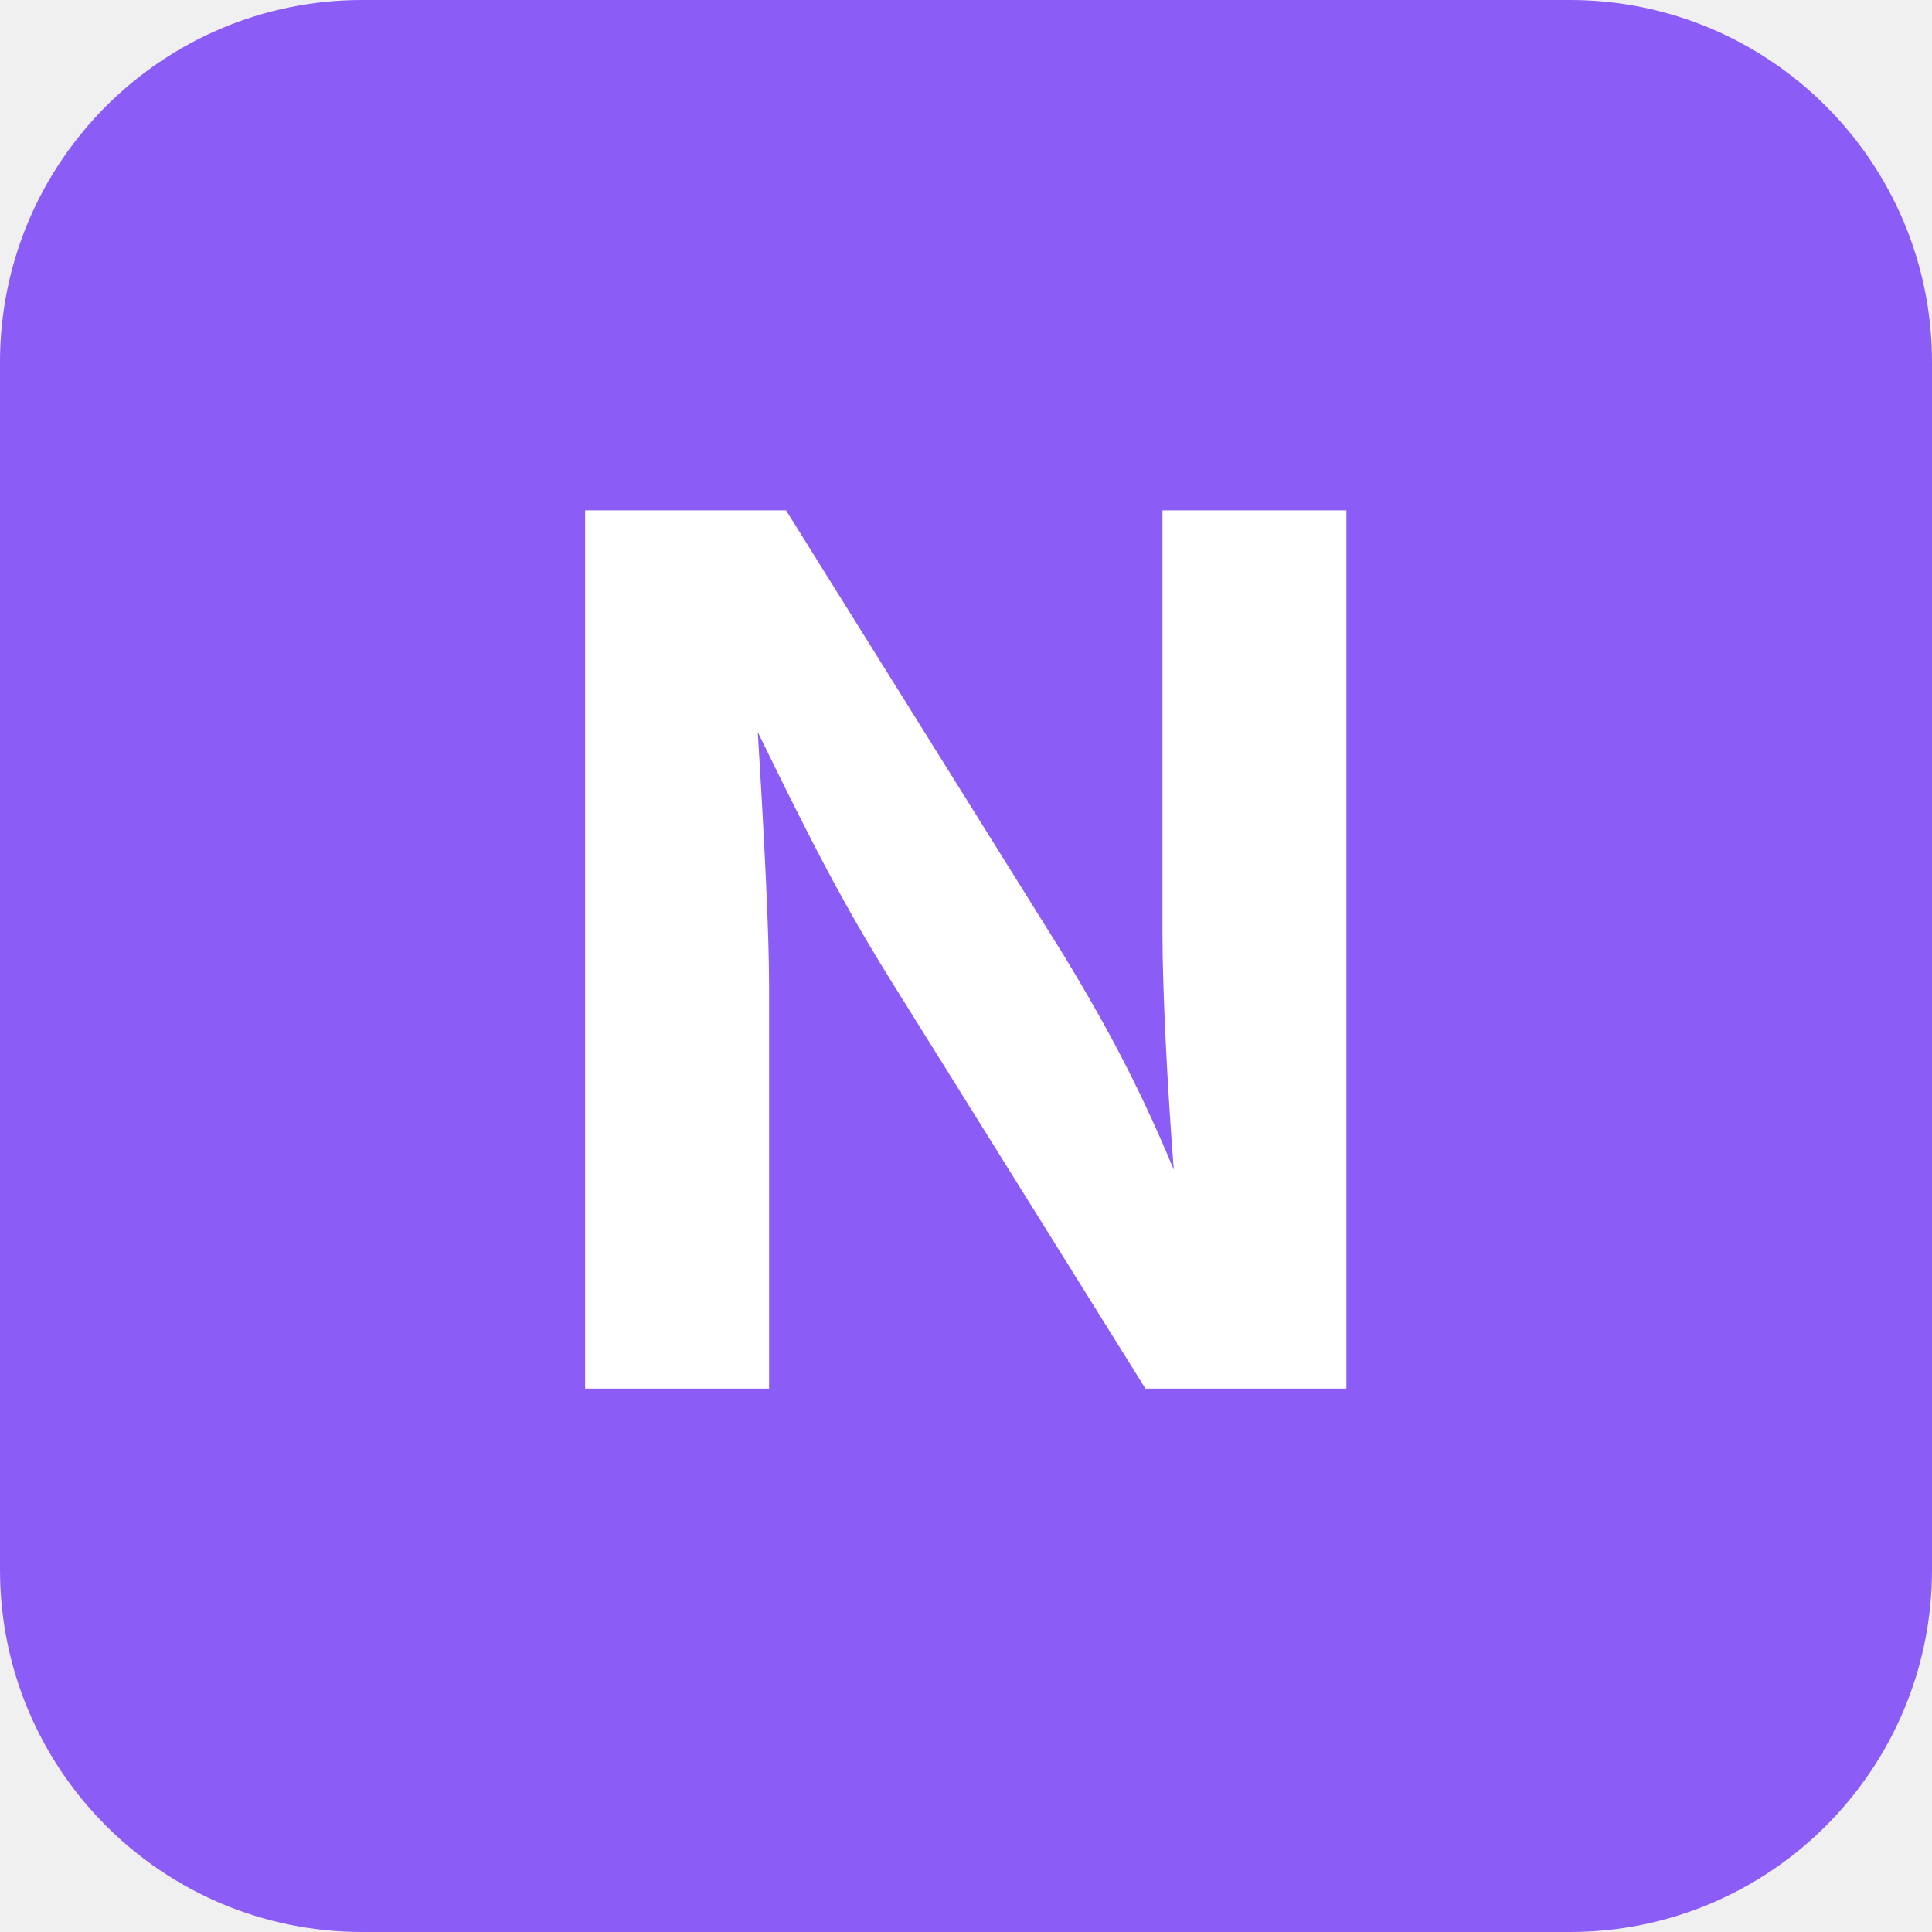
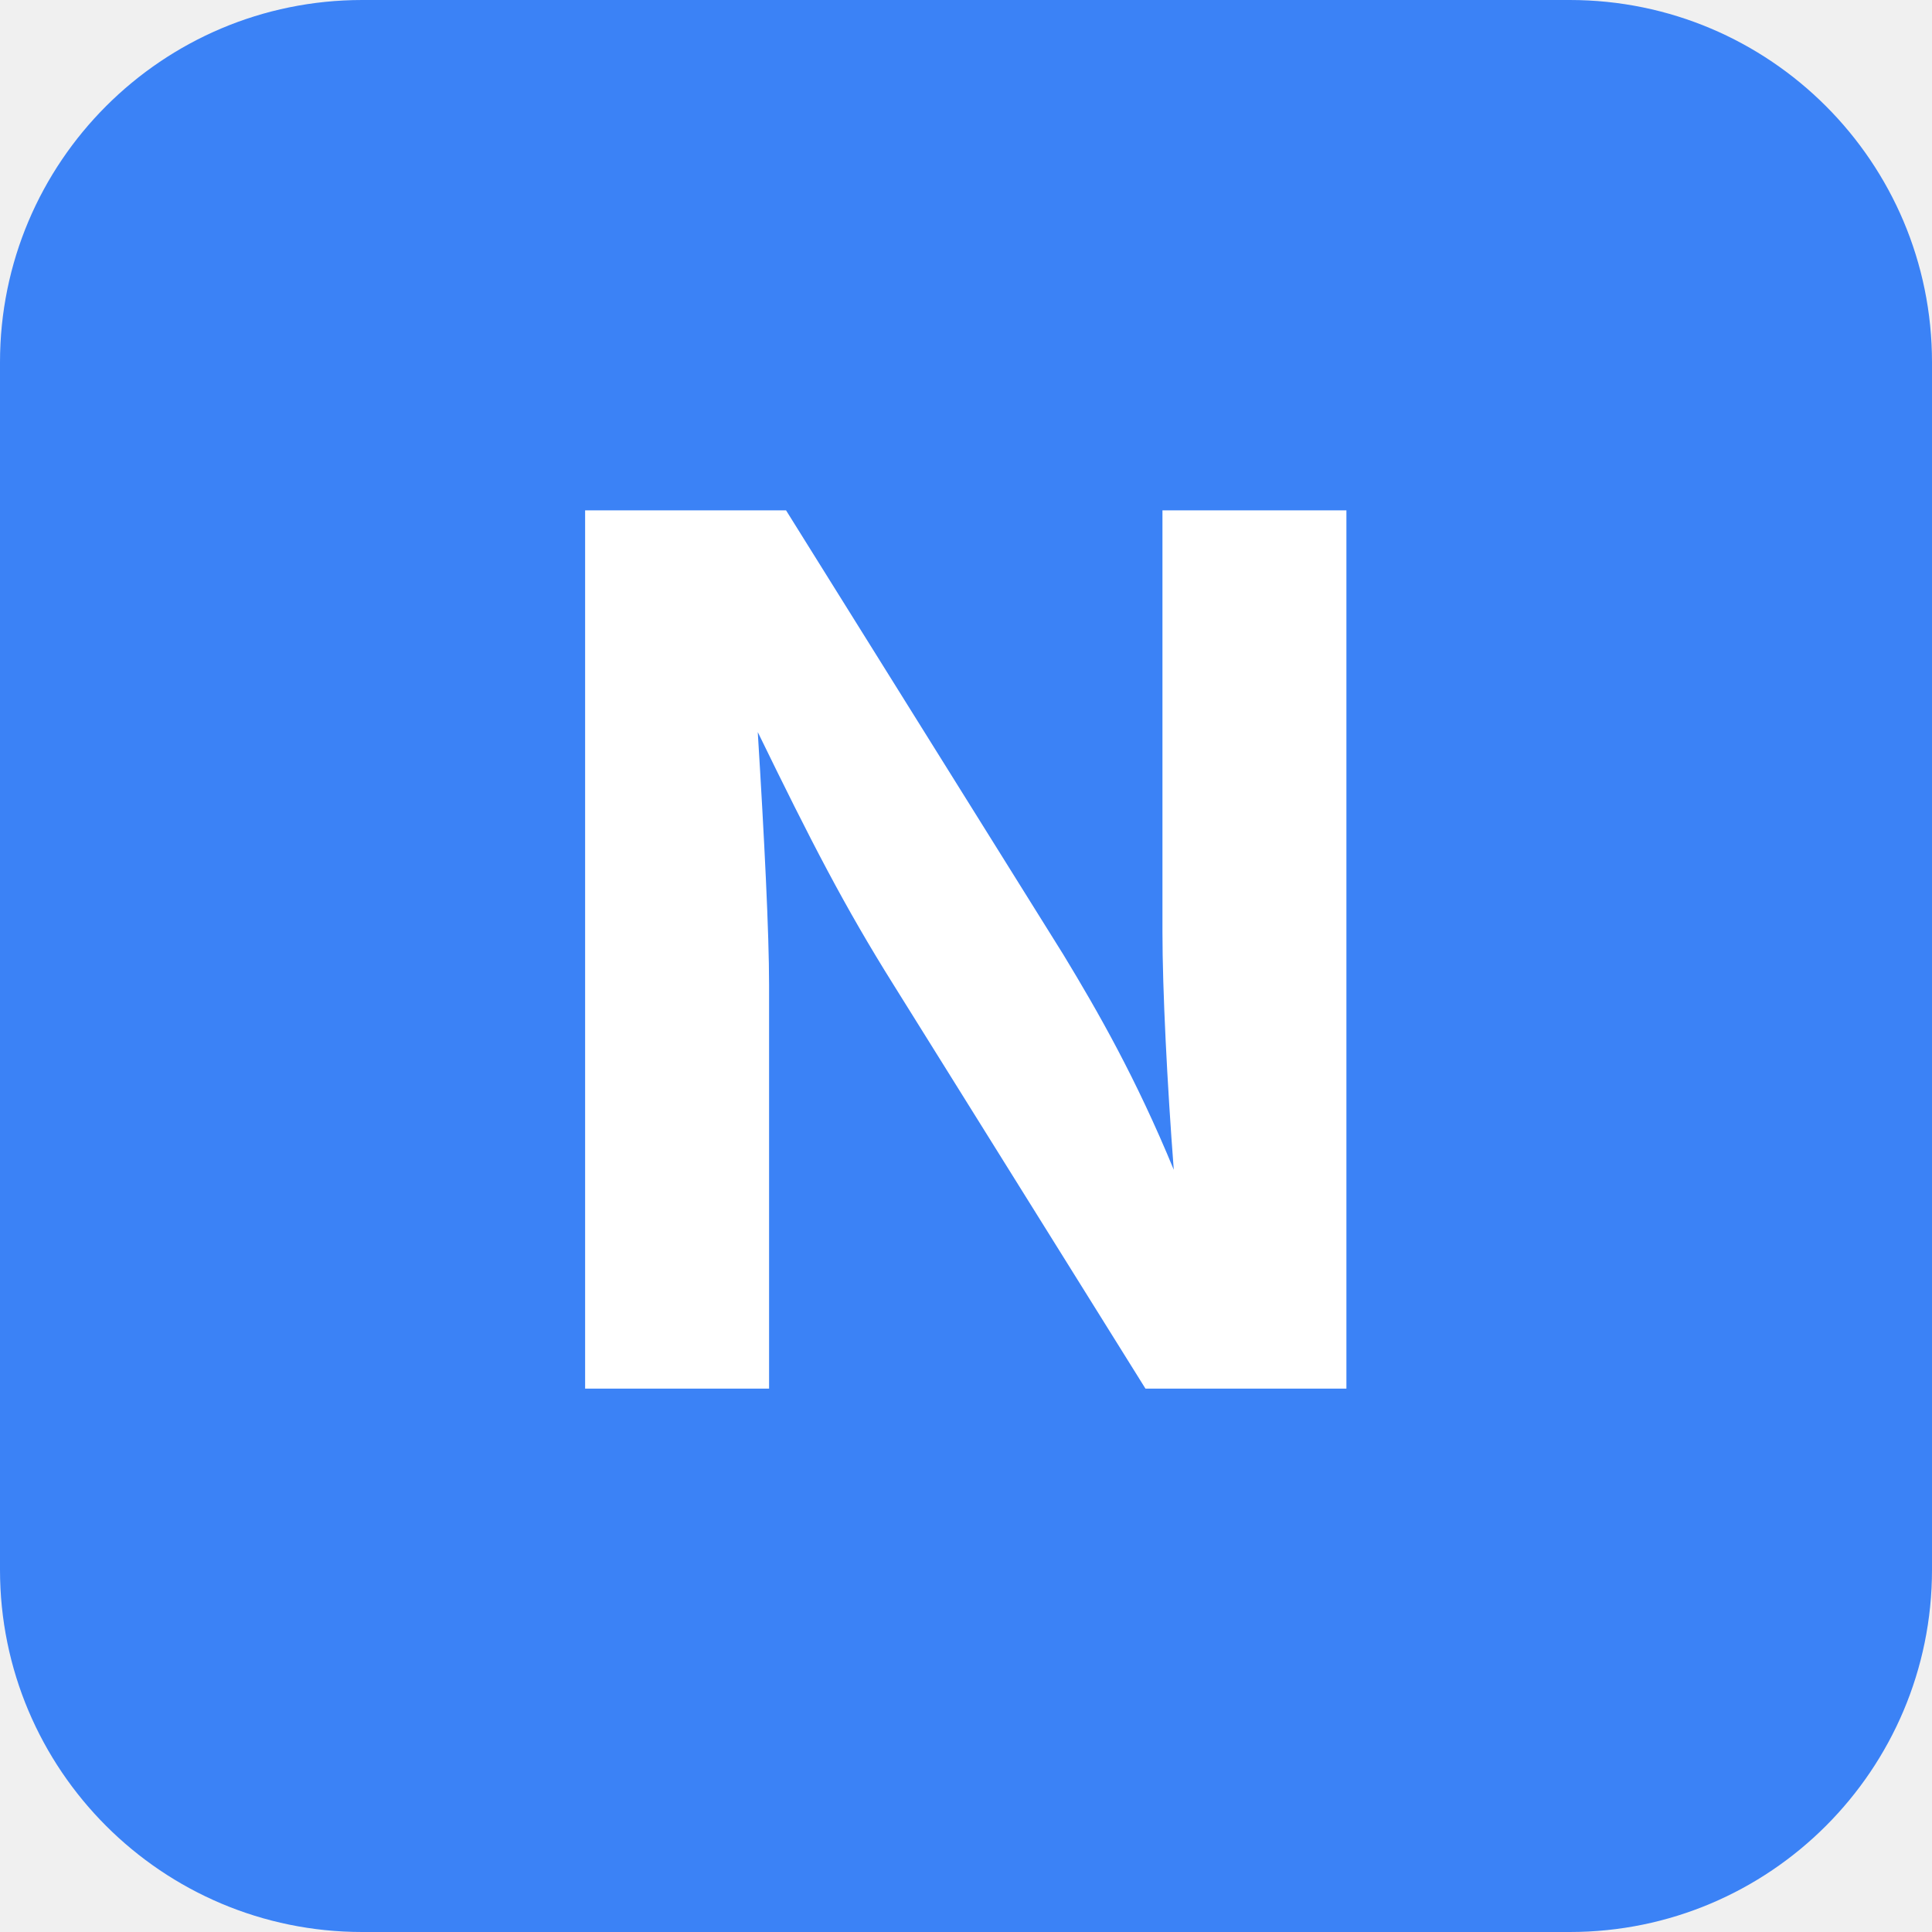
<svg xmlns="http://www.w3.org/2000/svg" viewBox="0 0 32 32">
-   <rect width="32" height="32" rx="6" fill="#8b5cf6" />
+   <rect width="32" height="32" rx="6" fill="#3b82f6" />
  <text x="16" y="23" font-family="Inter, system-ui, sans-serif" font-size="20" font-weight="700" fill="white" text-anchor="middle">N</text>
</svg>
